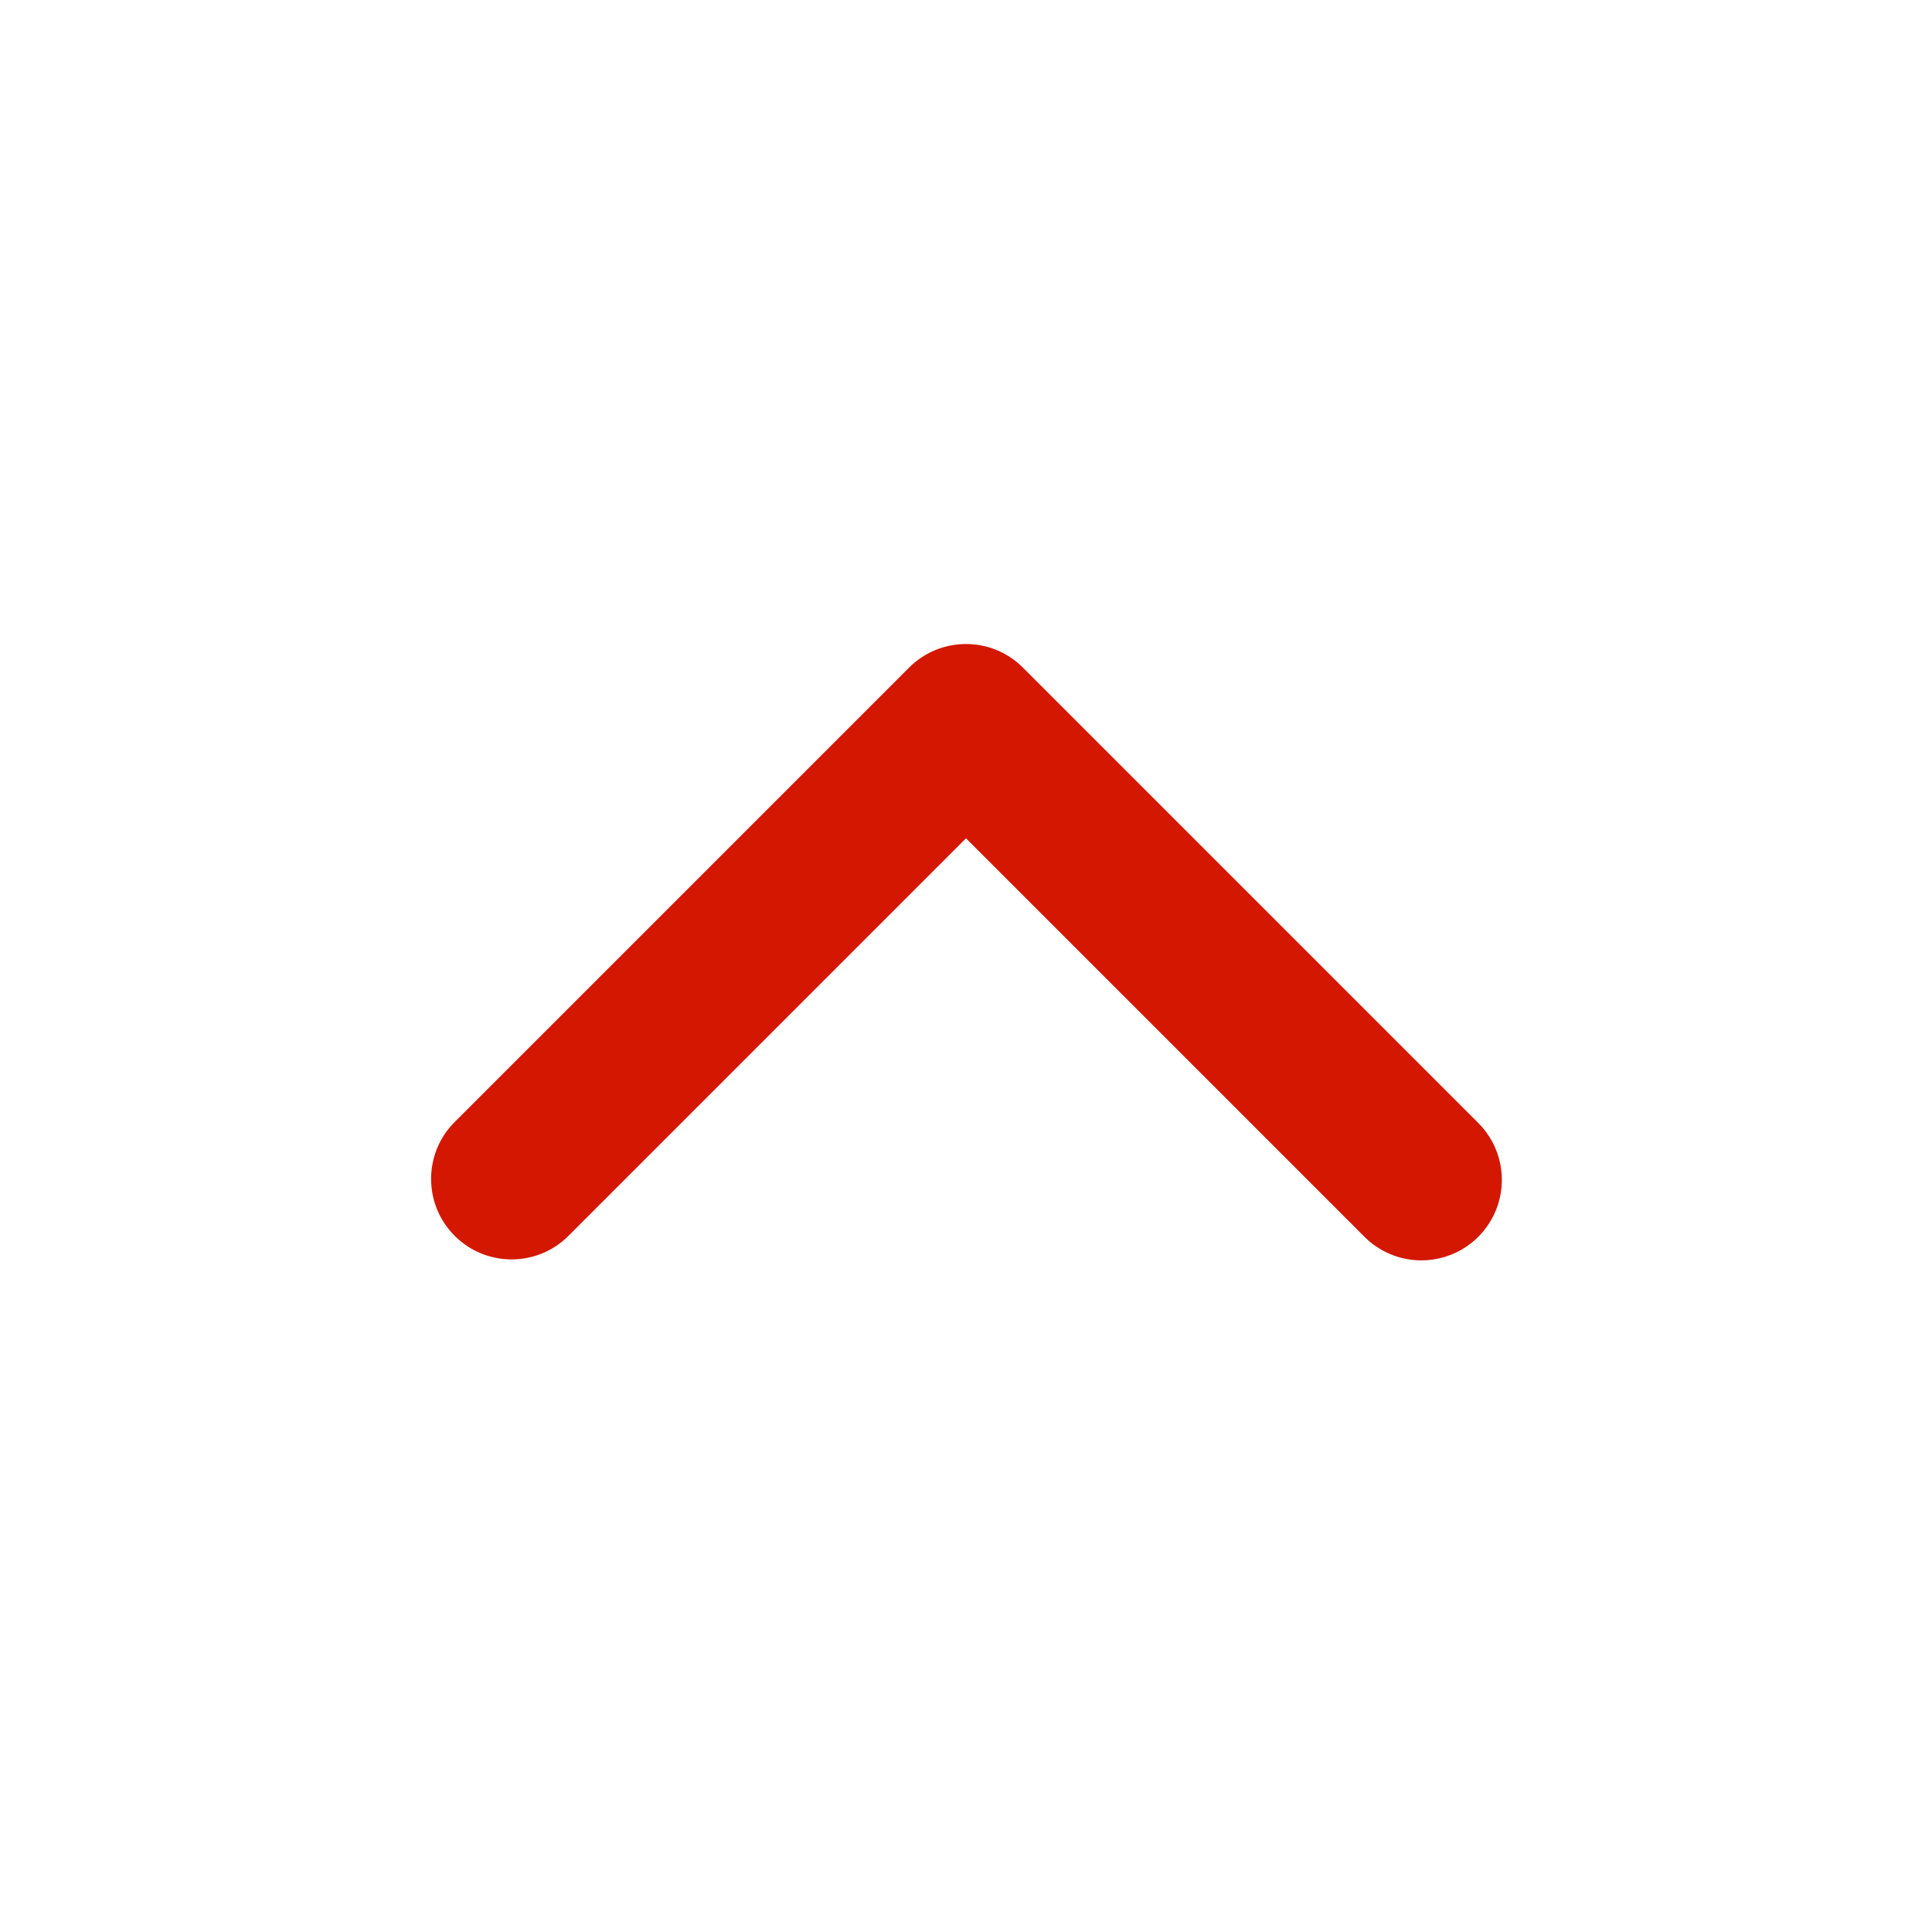
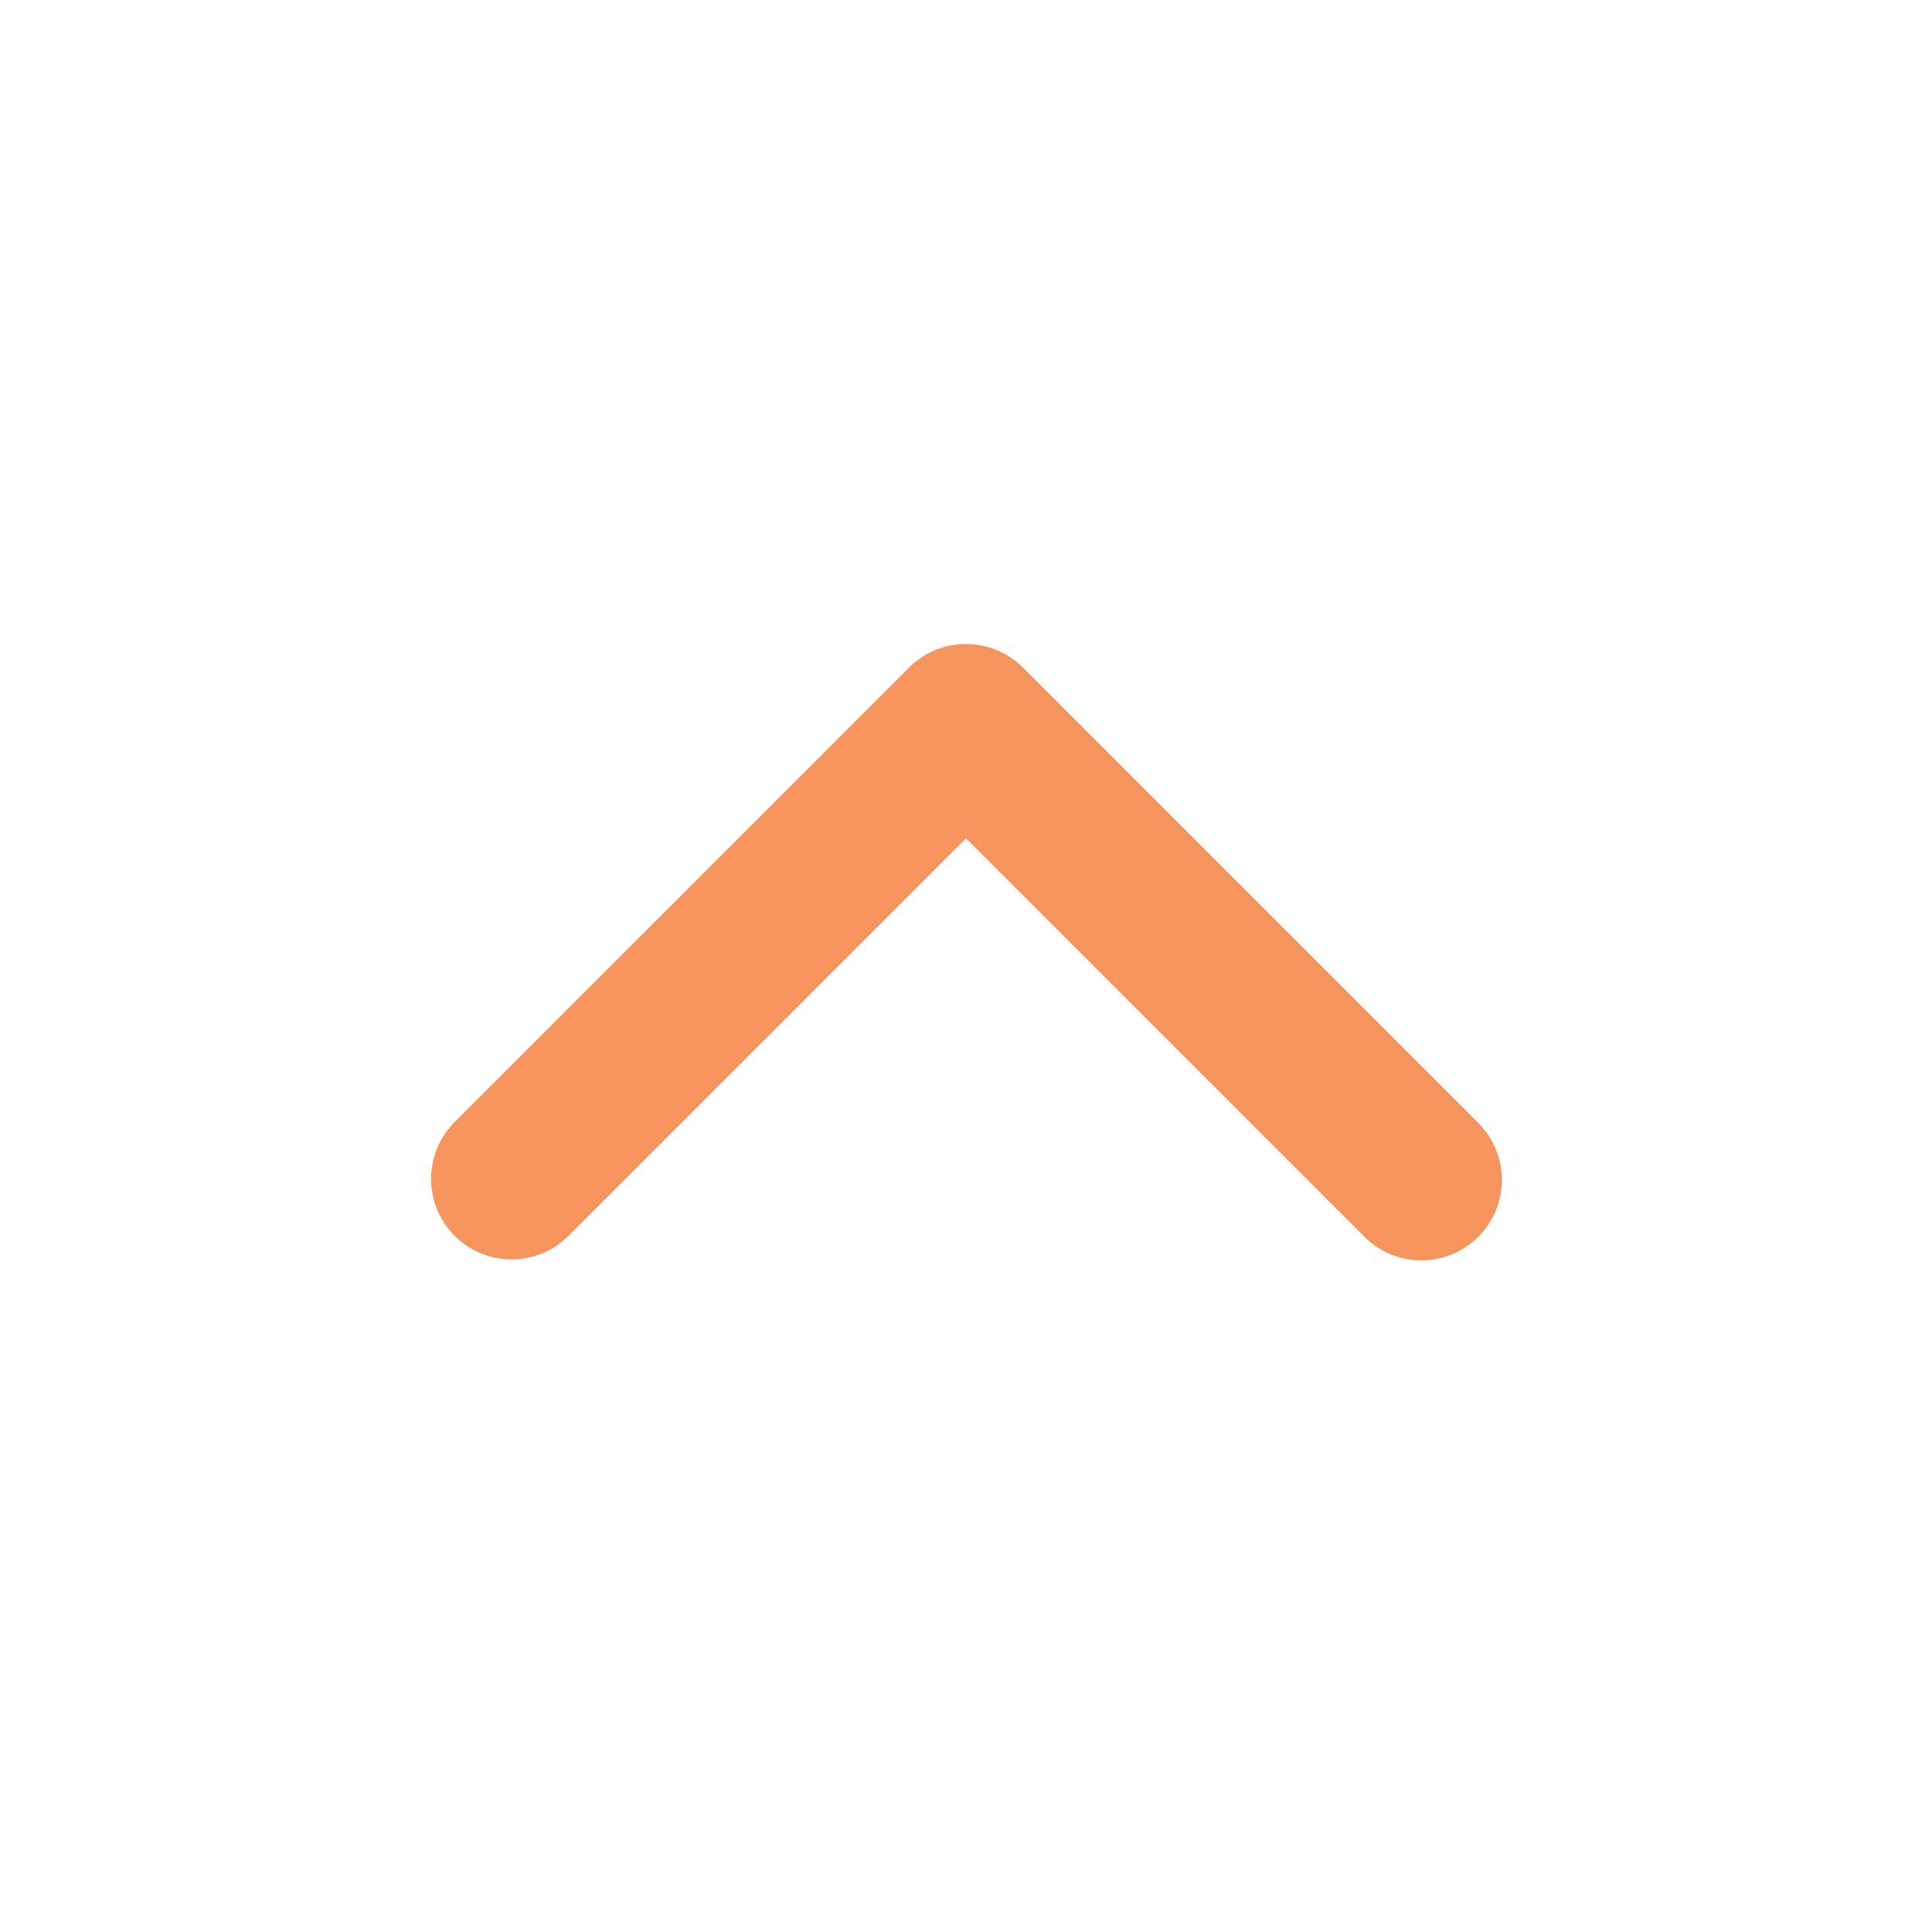
- <svg xmlns="http://www.w3.org/2000/svg" fill="#d41700" width="800px" height="800px" viewBox="0 0 24 24">
+ <svg xmlns="http://www.w3.org/2000/svg" fill="#f5945c" width="800px" height="800px" viewBox="0 0 24 24">
  <g id="SVGRepo_bgCarrier" stroke-width="0" />
  <g id="SVGRepo_tracerCarrier" stroke-linecap="round" stroke-linejoin="round" />
  <g id="SVGRepo_iconCarrier">
    <path d="M17.657 15.657a1 1 0 0 1-.707-.293L12 10.414l-4.95 4.95a1 1 0 0 1-1.414-1.414l5.657-5.657a1 1 0 0 1 1.414 0l5.657 5.657a1 1 0 0 1-.707 1.707z" />
  </g>
</svg>
